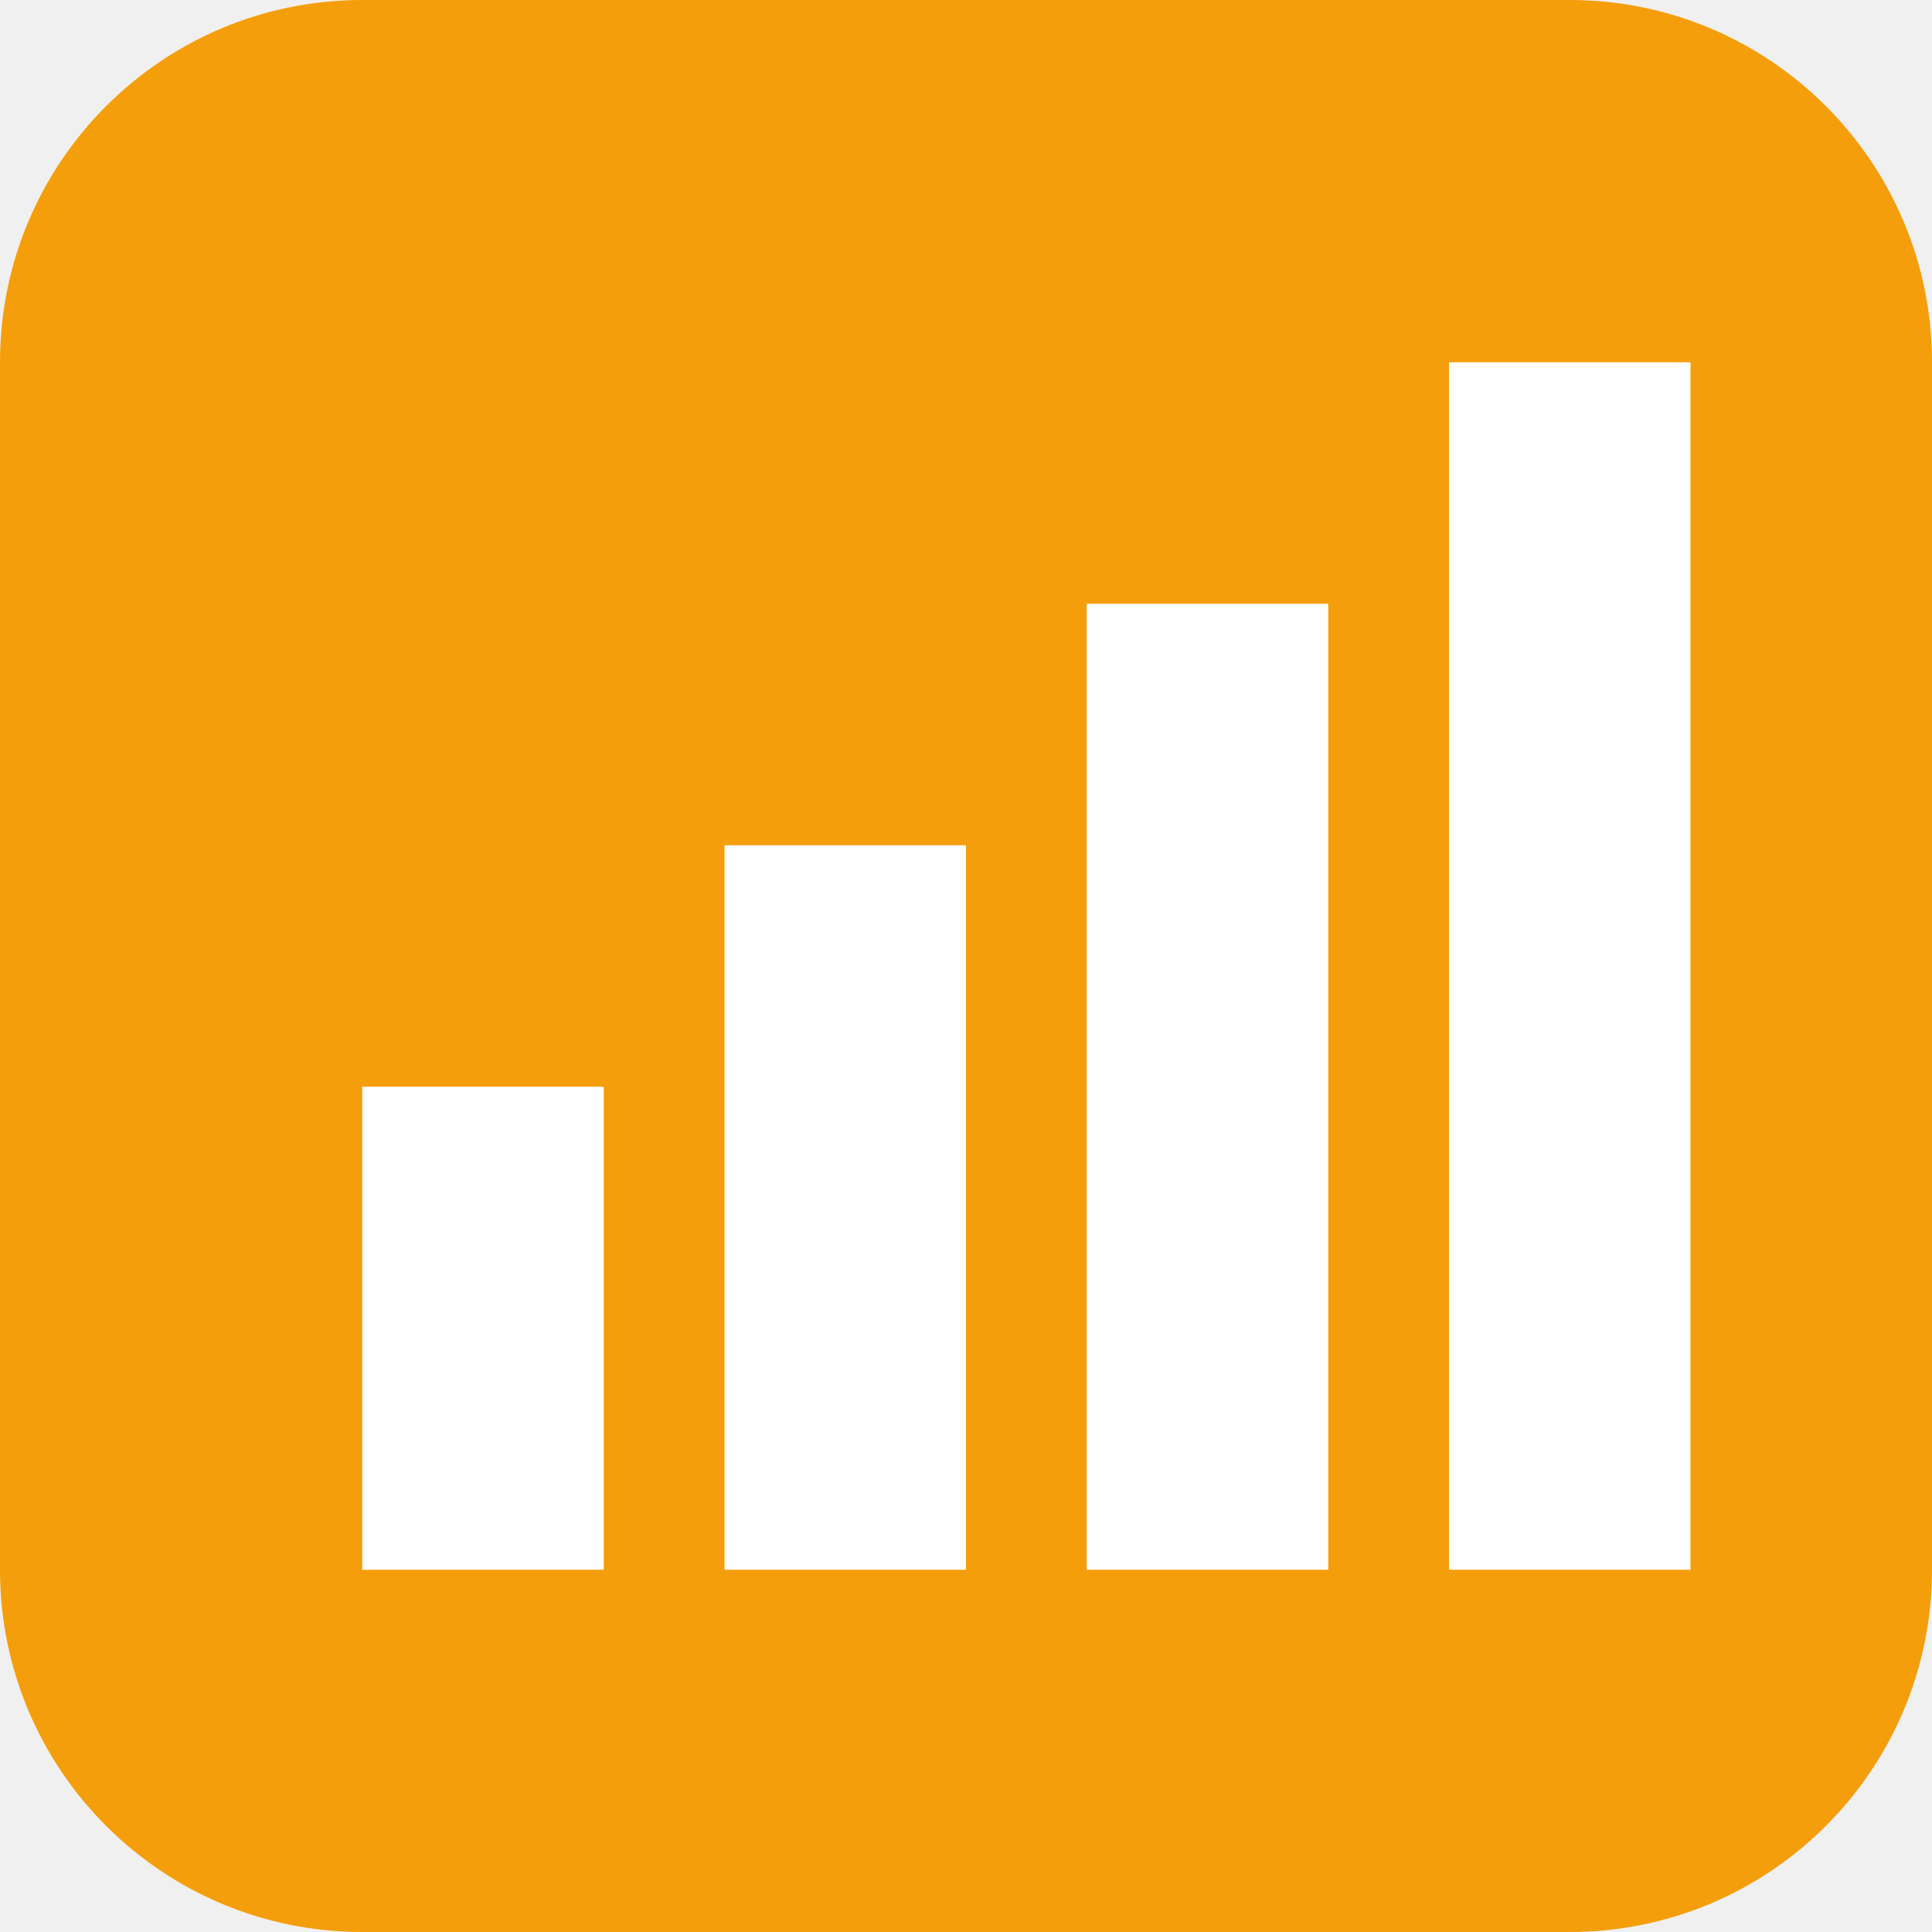
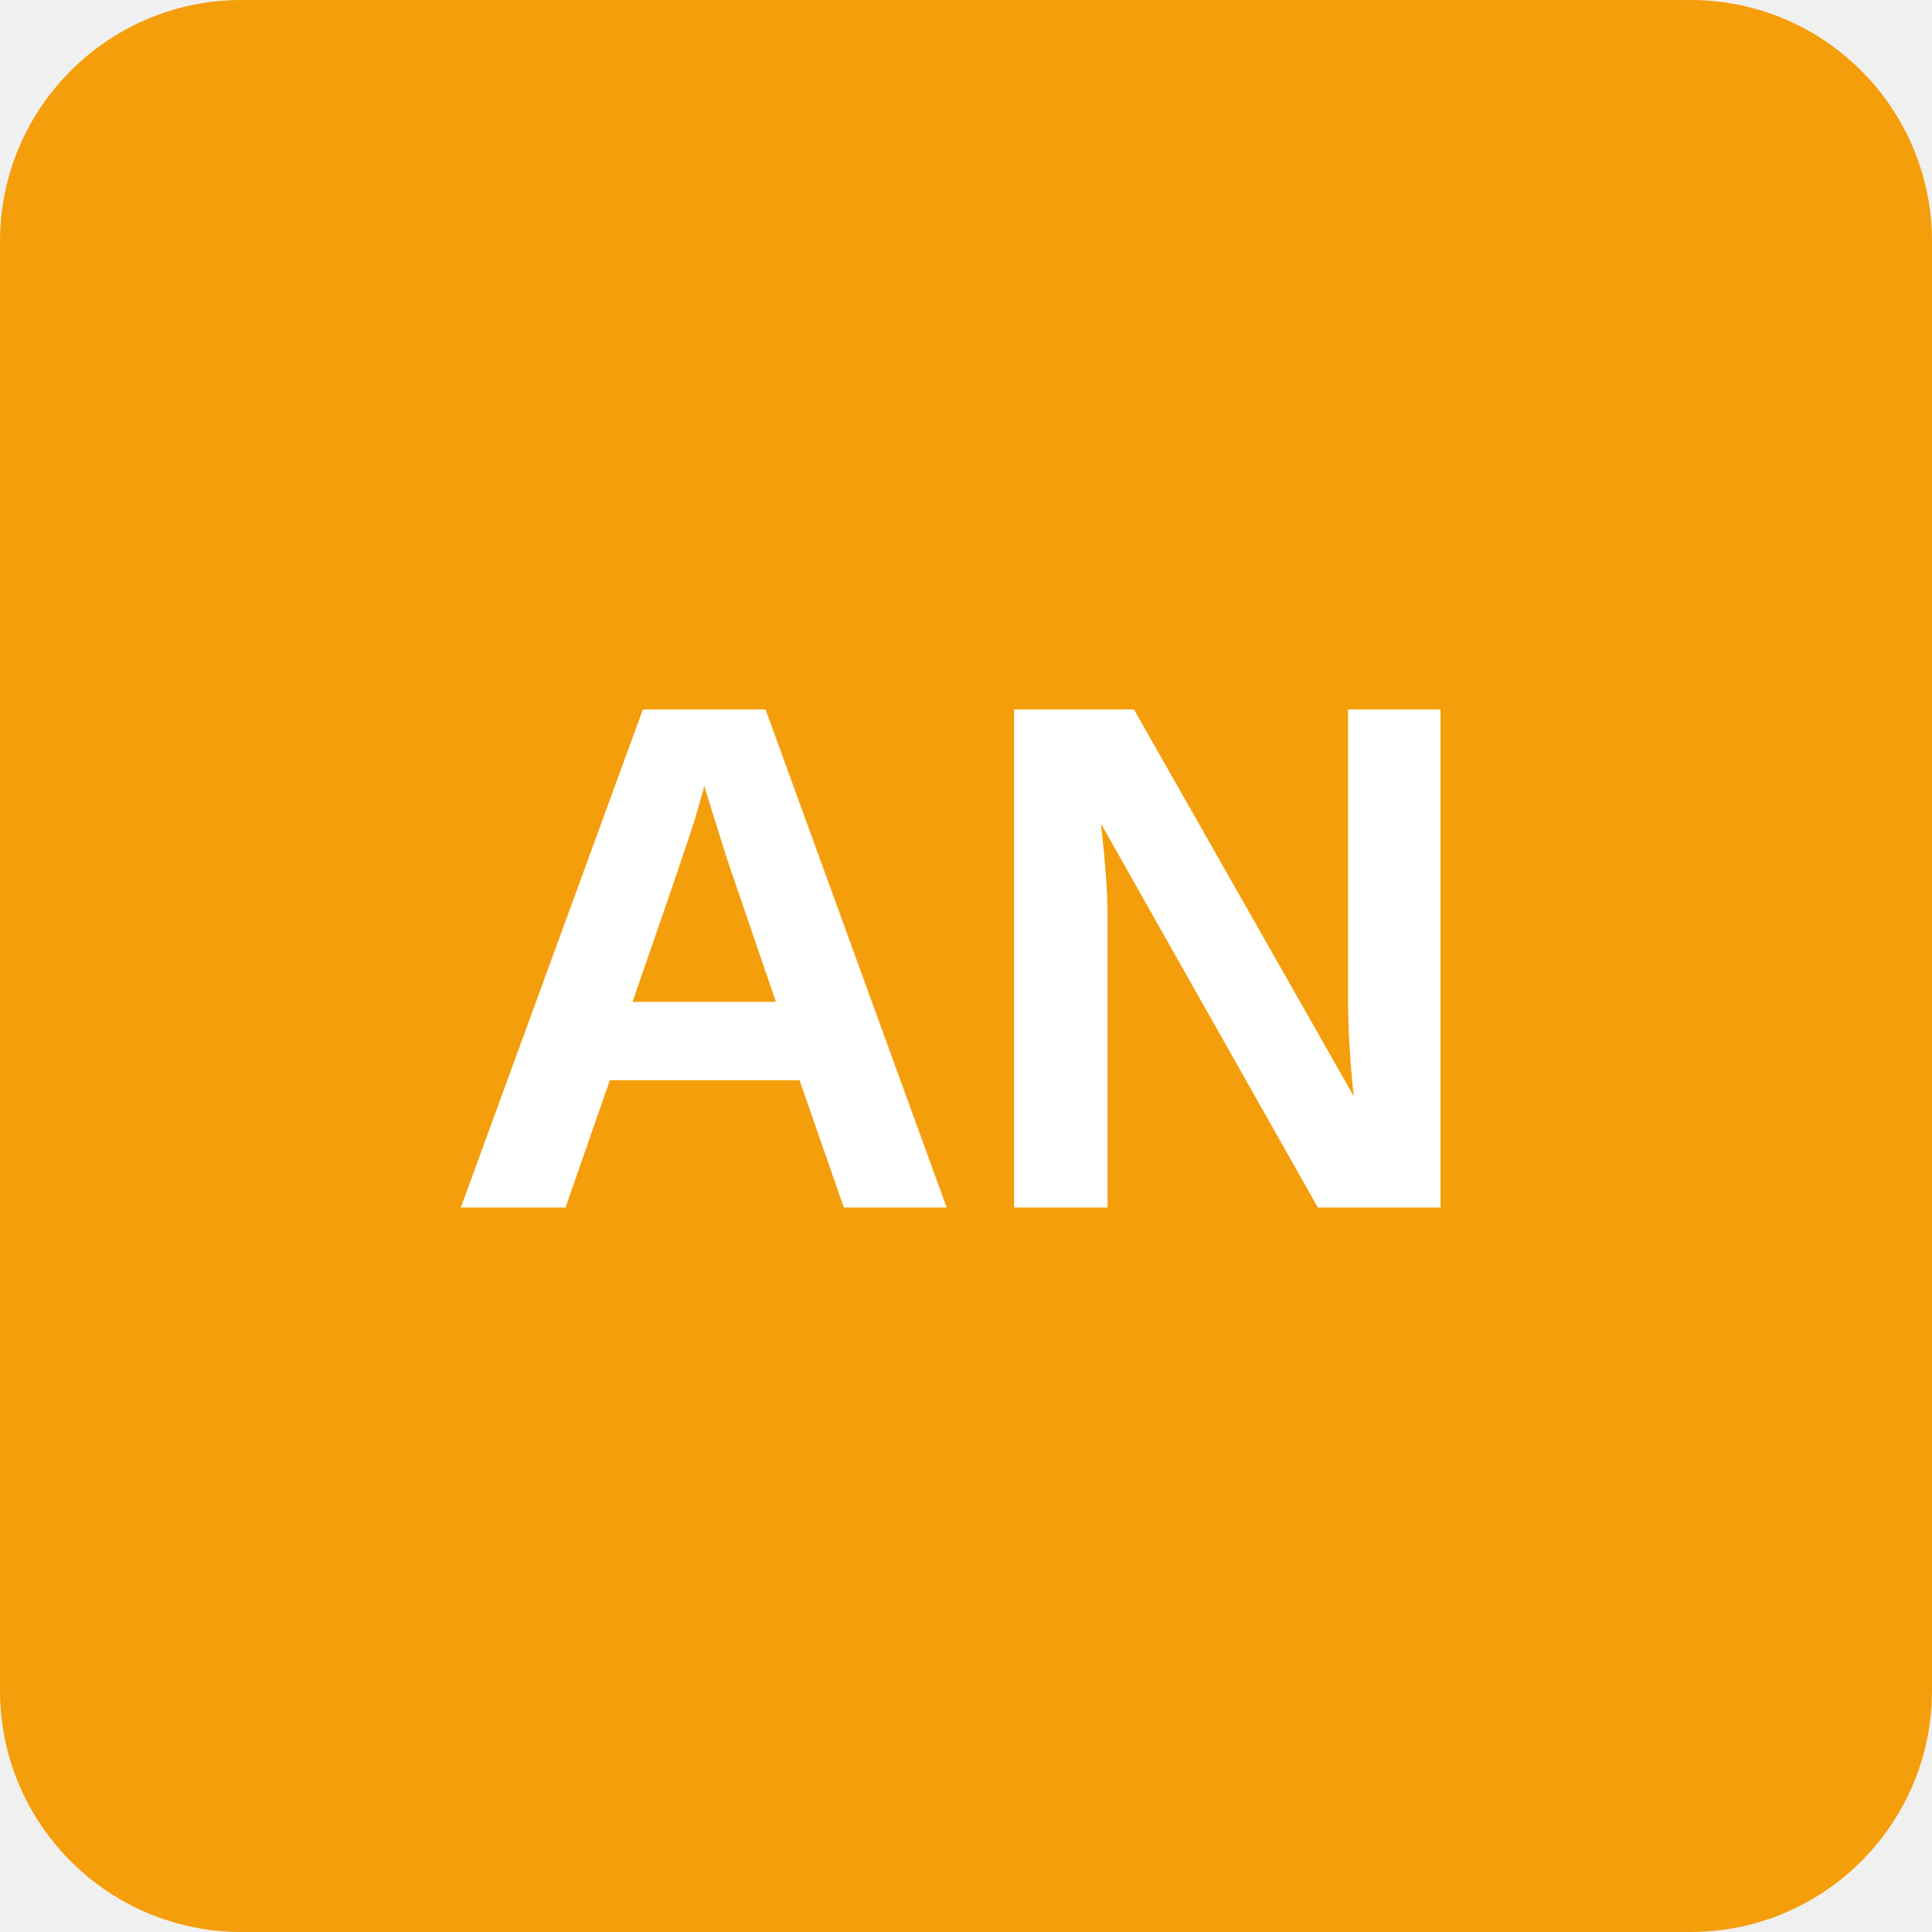
<svg xmlns="http://www.w3.org/2000/svg" width="32" height="32" viewBox="0 0 32 32" fill="none">
-   <rect width="32" height="32" rx="6" fill="#F59E0B" />
-   <path d="M6 26V18H10V26H6Z" fill="white" />
-   <path d="M12 26V14H16V26H12Z" fill="white" />
-   <path d="M18 26V10H22V26H18Z" fill="white" />
-   <path d="M24 26V6H28V26H24Z" fill="white" />
+   <rect width="32" height="32" rx="4" fill="#F59E0B" />
+   <text x="16" y="20" text-anchor="middle" fill="white" font-family="Arial, sans-serif" font-size="12" font-weight="bold">AN</text>
</svg>
